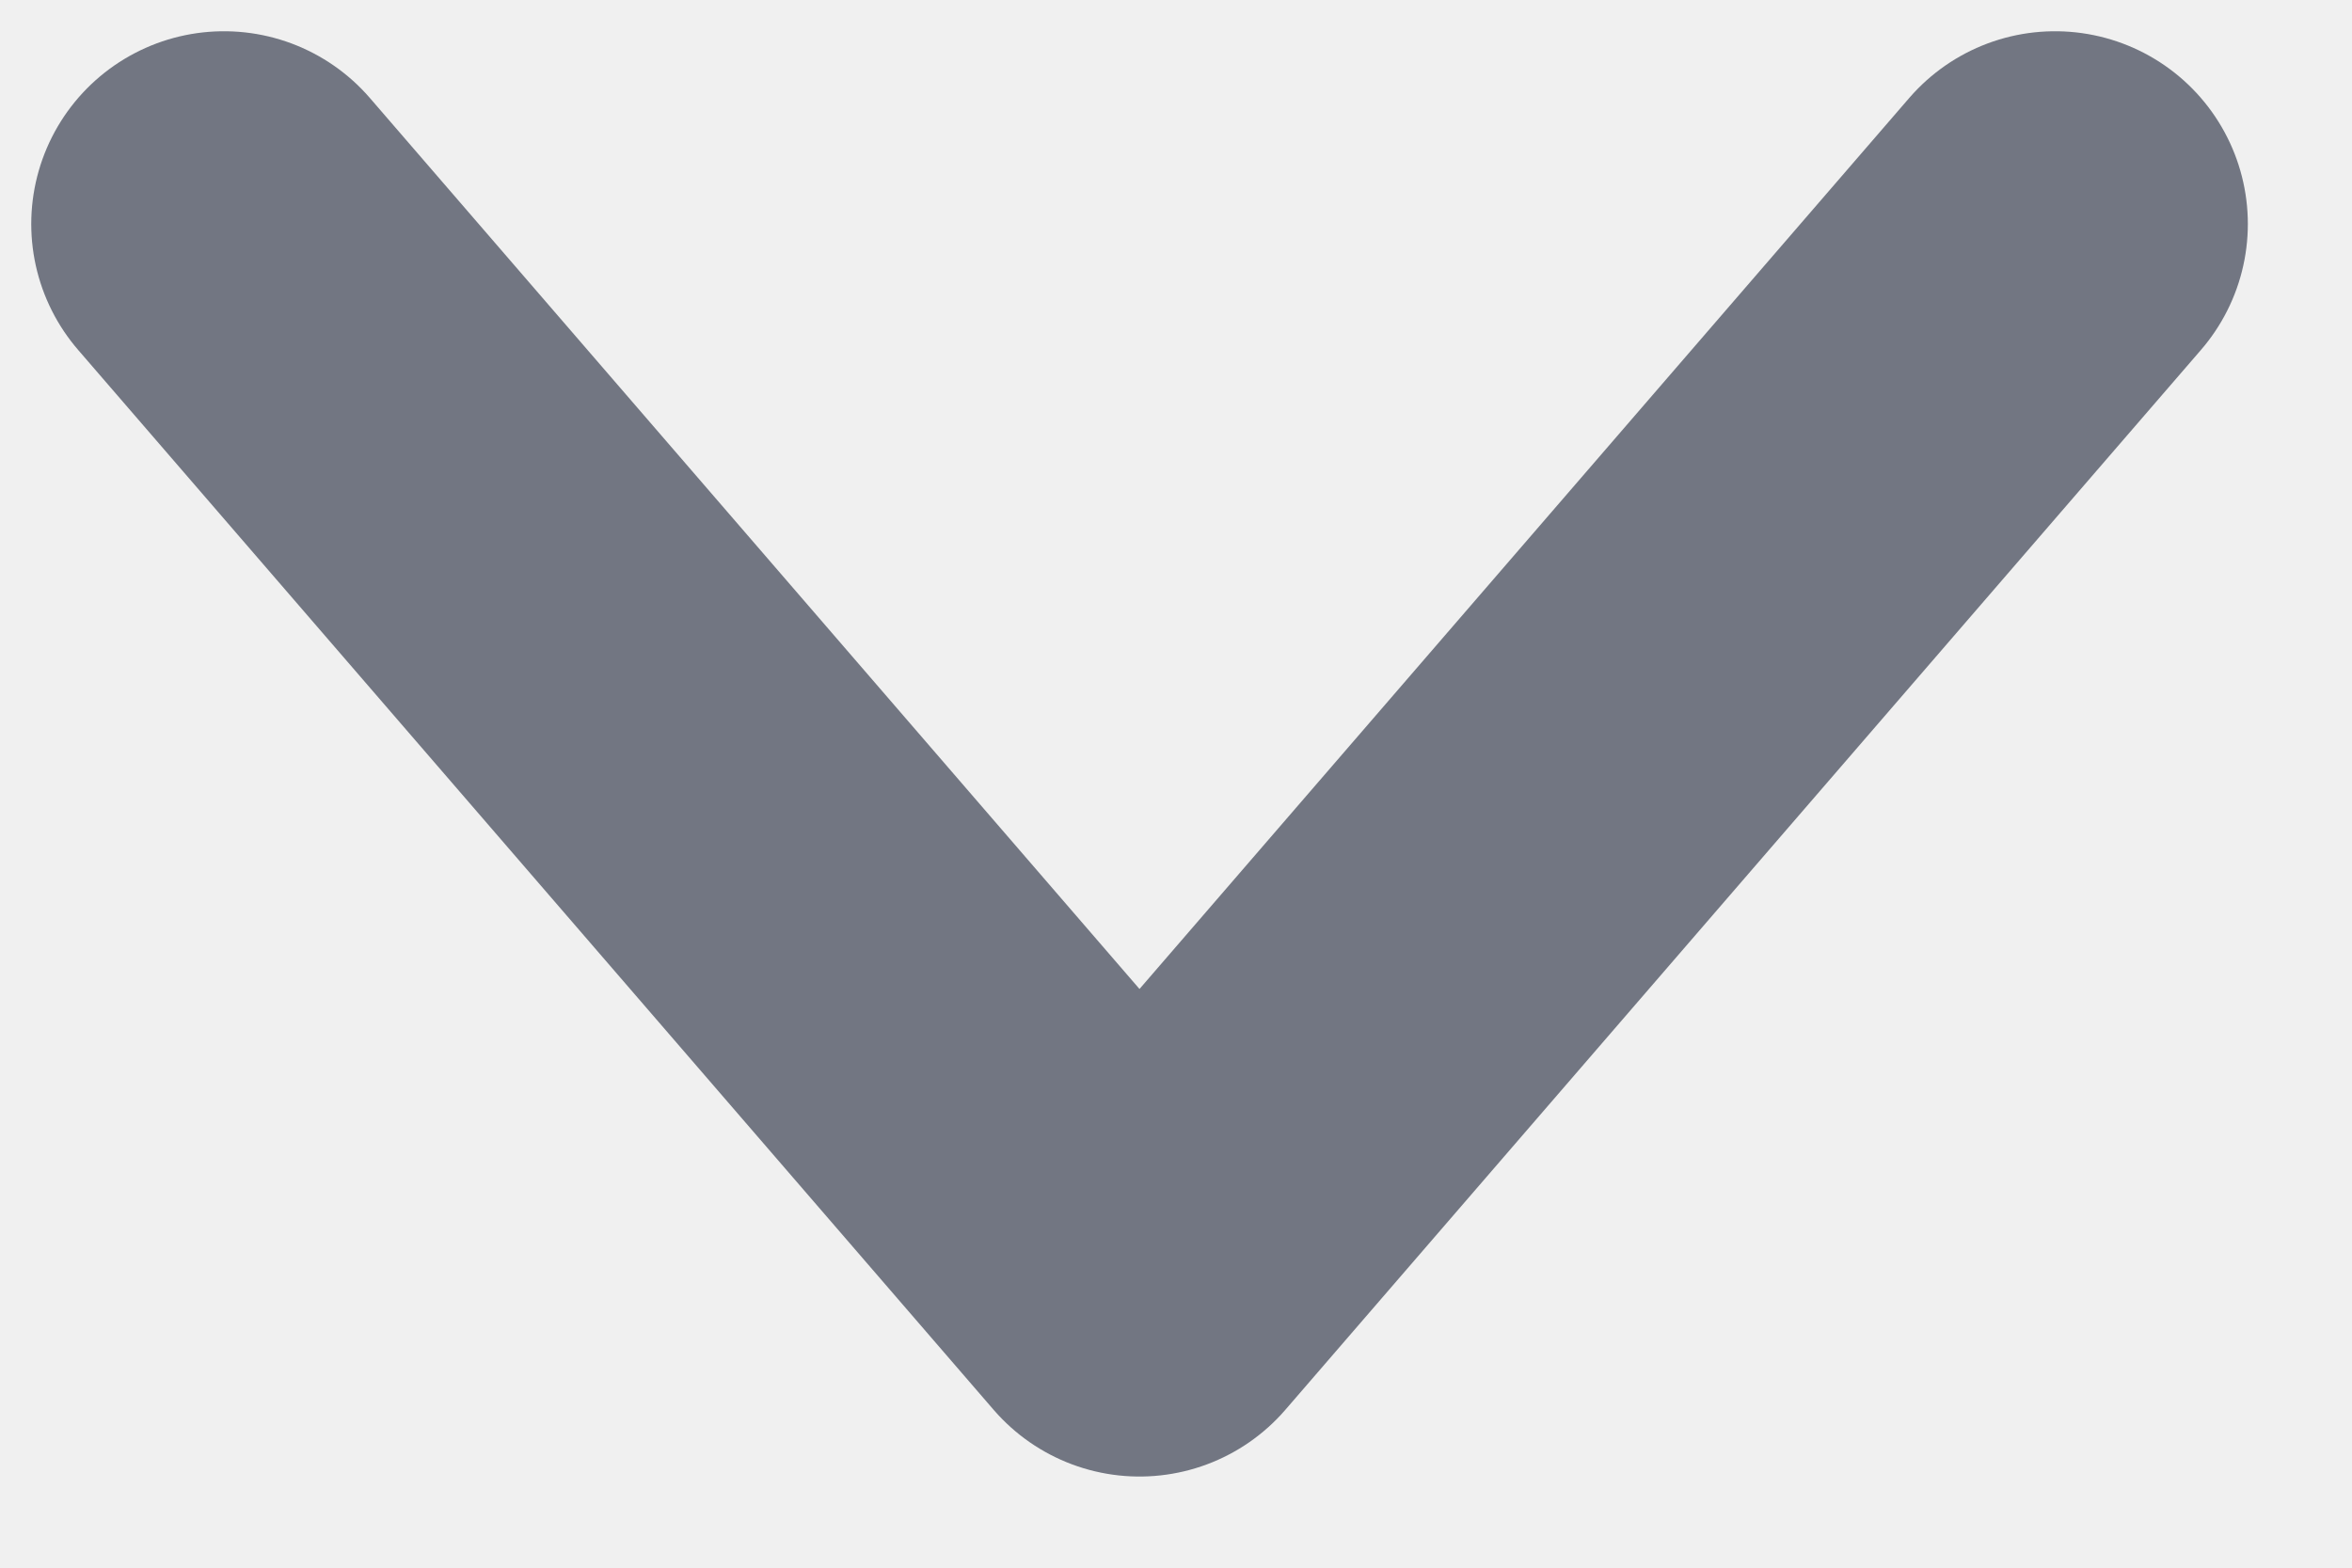
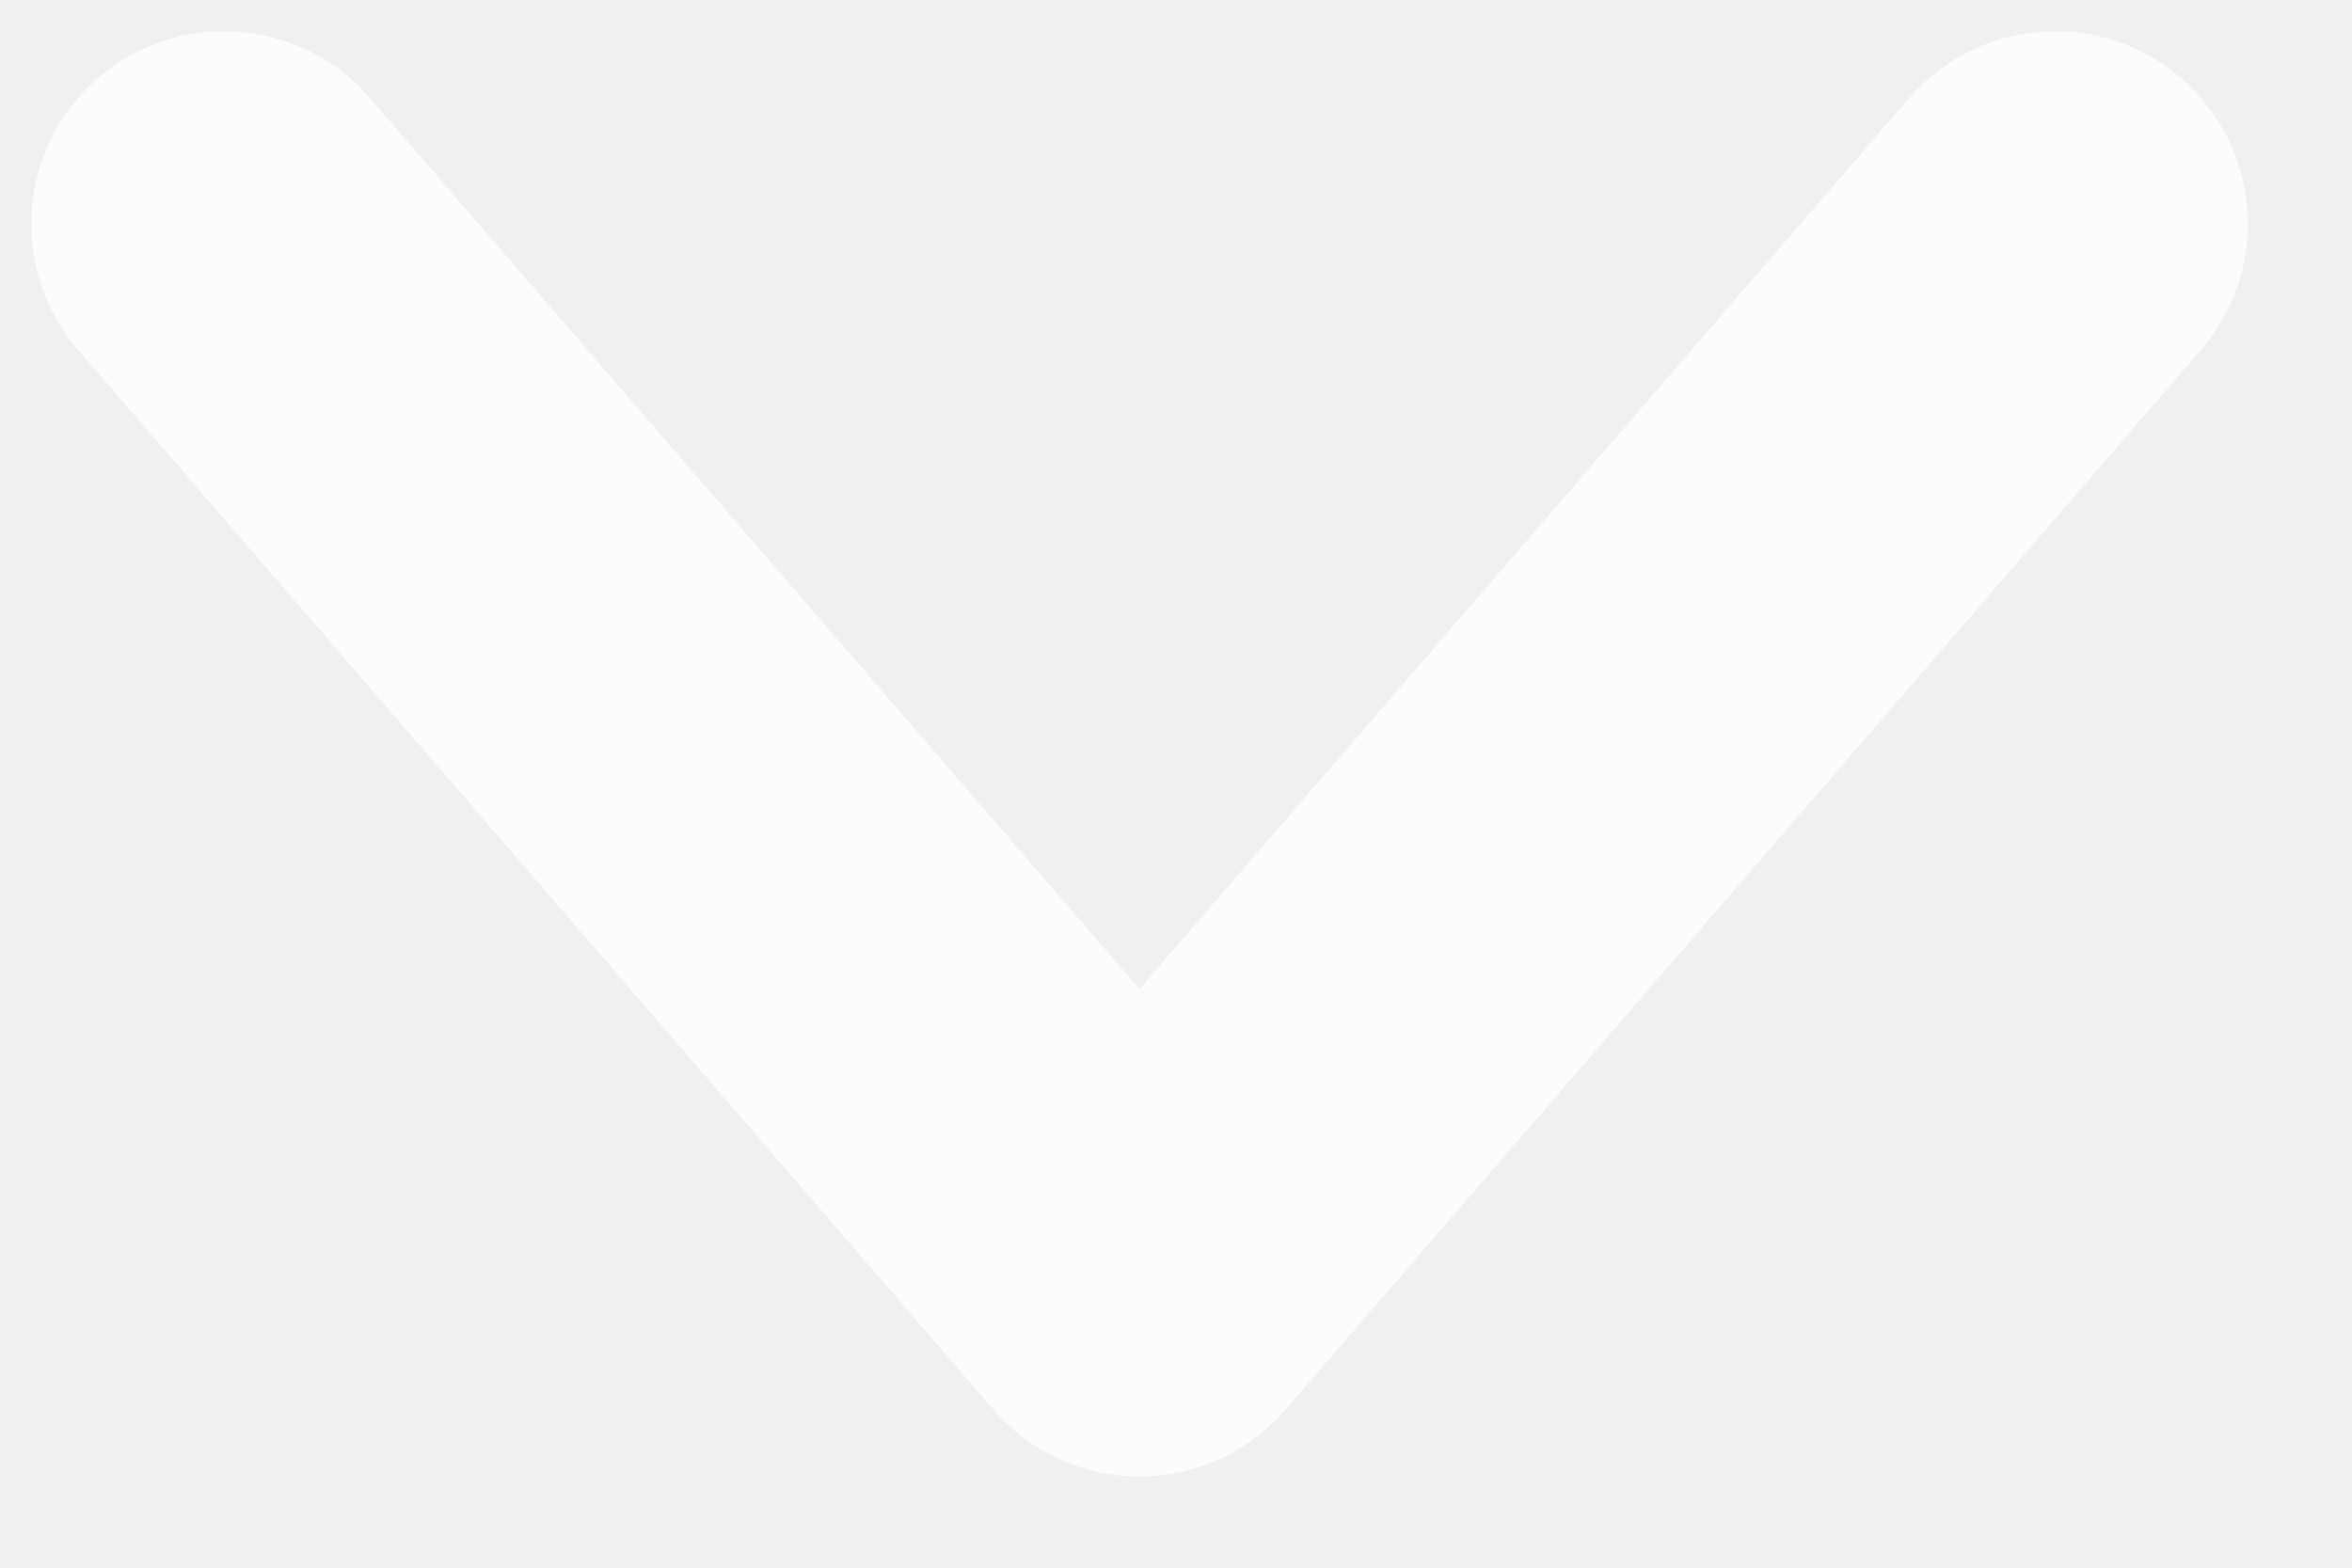
<svg xmlns="http://www.w3.org/2000/svg" width="21" height="14" viewBox="0 0 21 14" fill="none">
-   <path opacity="0.8" d="M2 2L10.174 11.465L18.349 2" stroke="#525866" stroke-width="3.442" stroke-linecap="round" stroke-linejoin="round" />
+   <path opacity="0.8" d="M2 2L10.174 11.465L18.349 2" stroke="white" stroke-width="3.442" stroke-linecap="round" stroke-linejoin="round" />
</svg>
